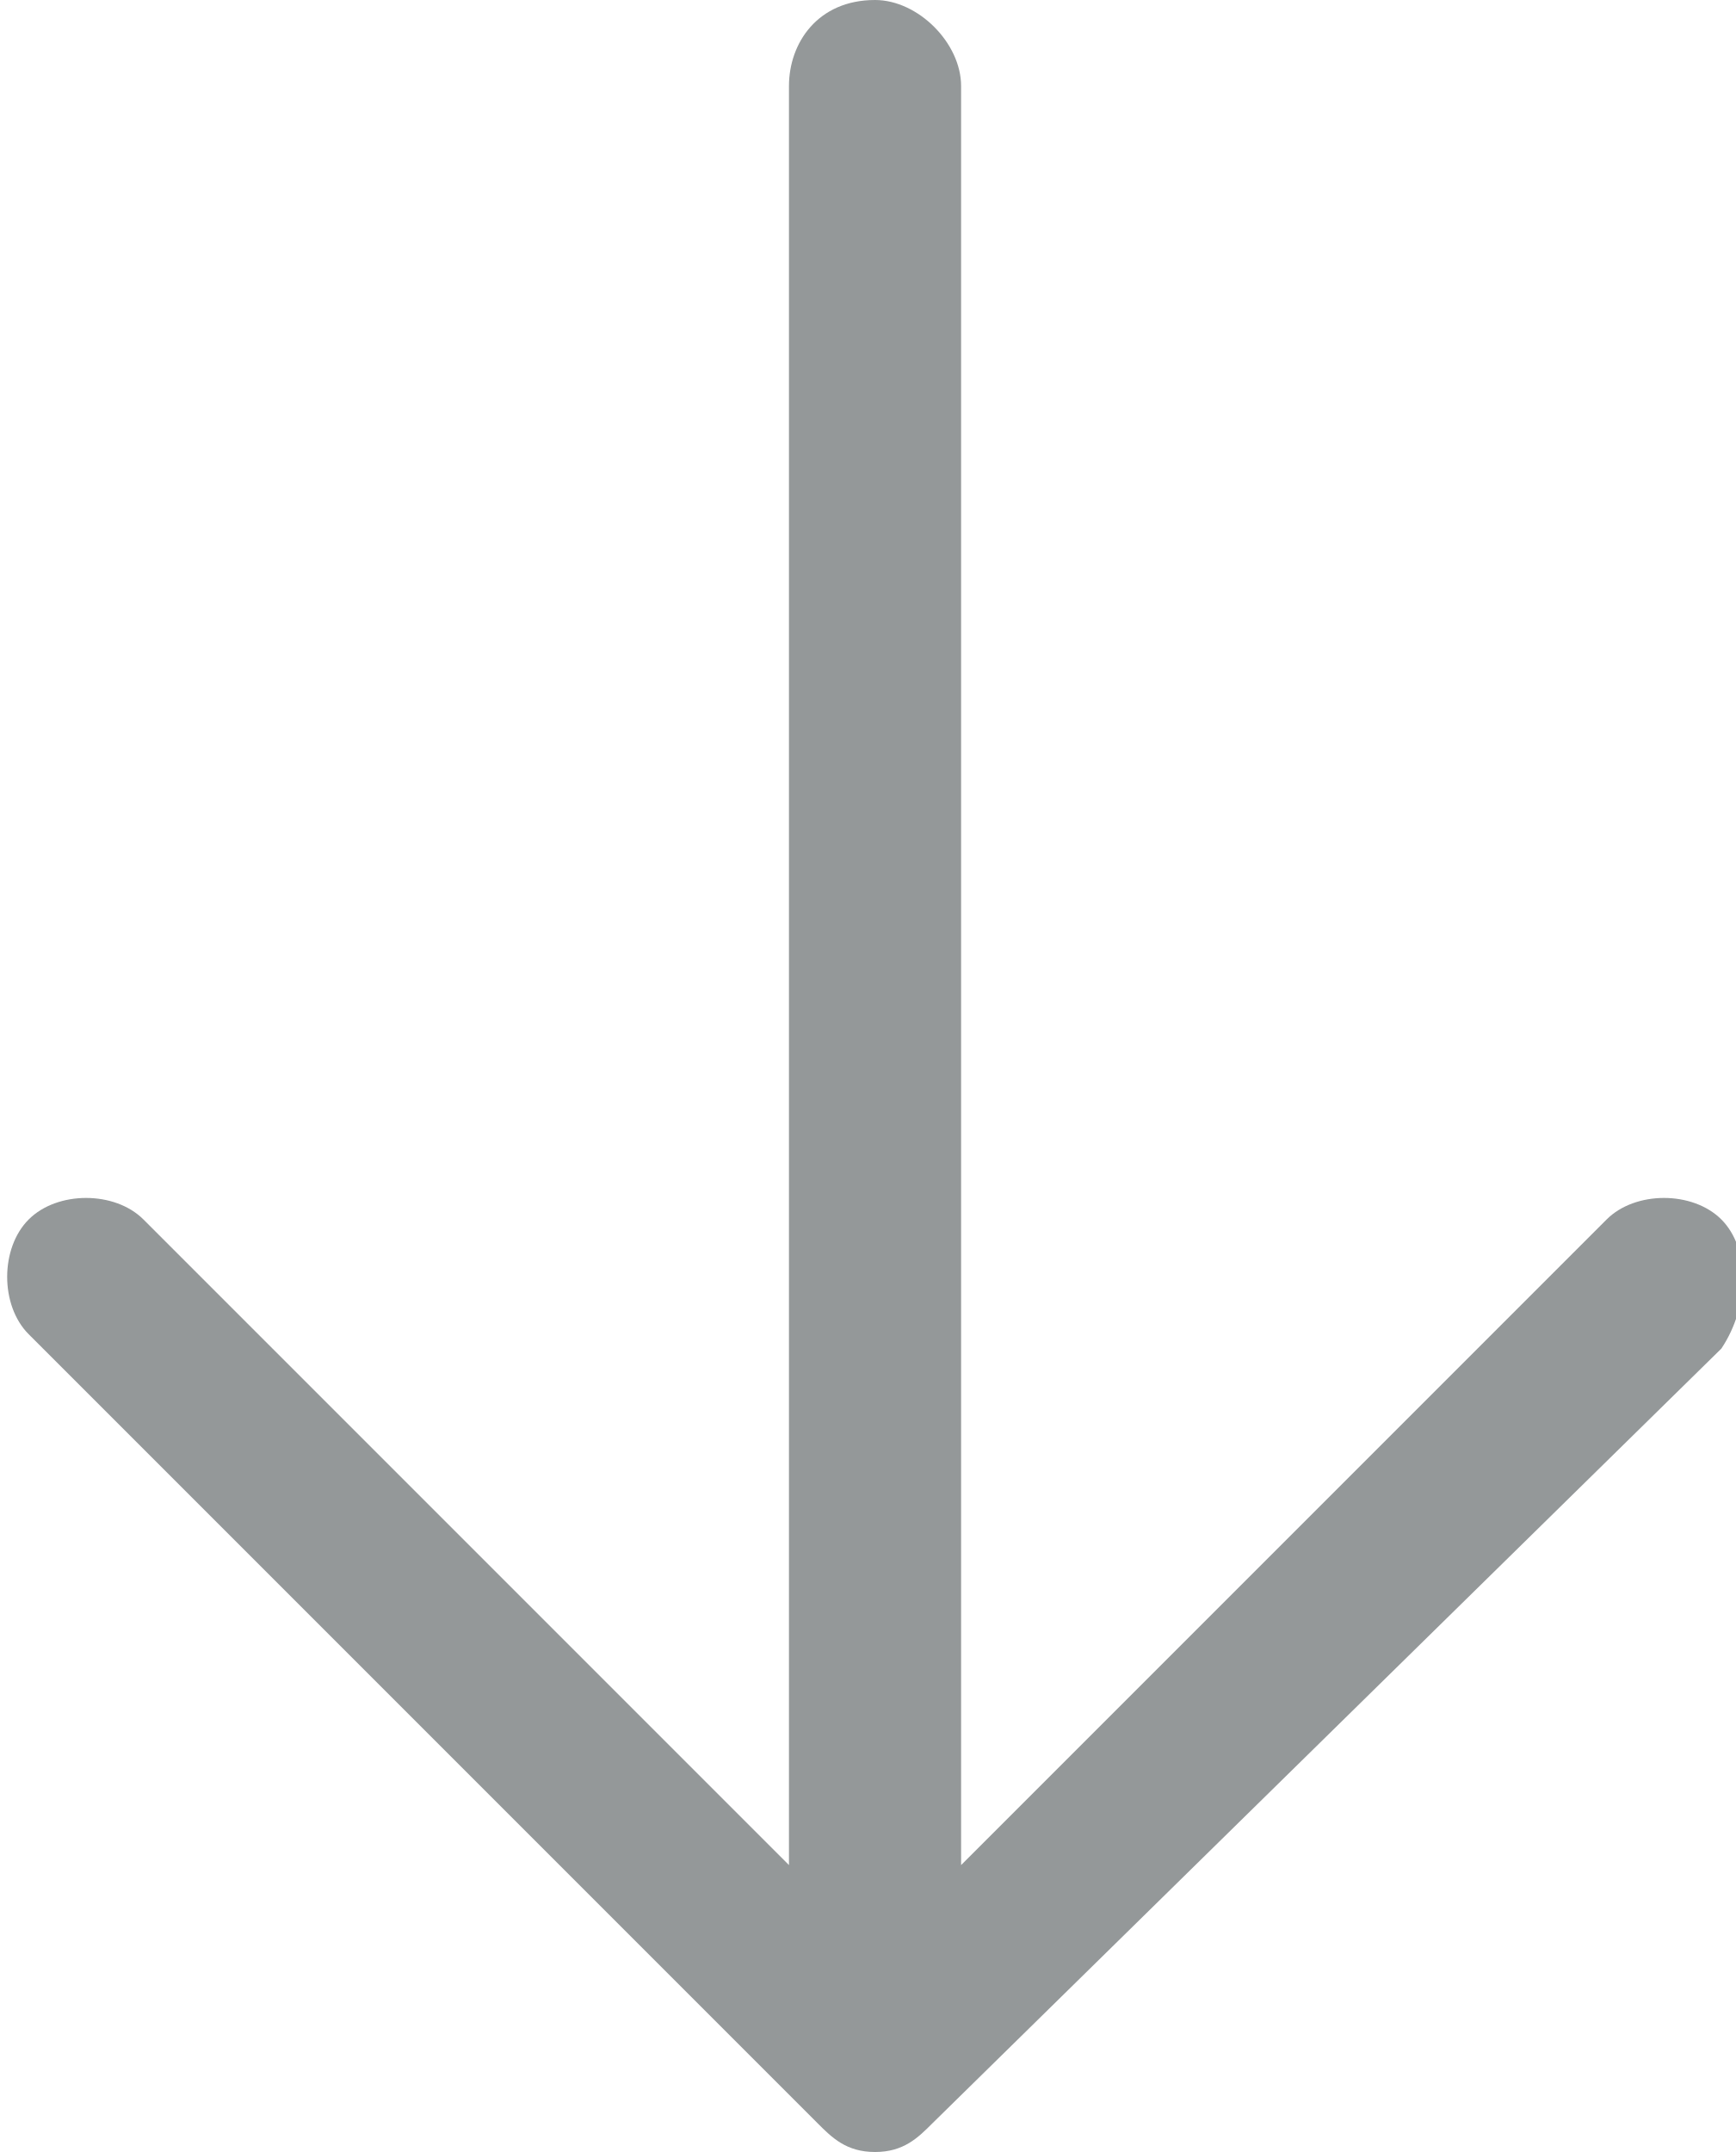
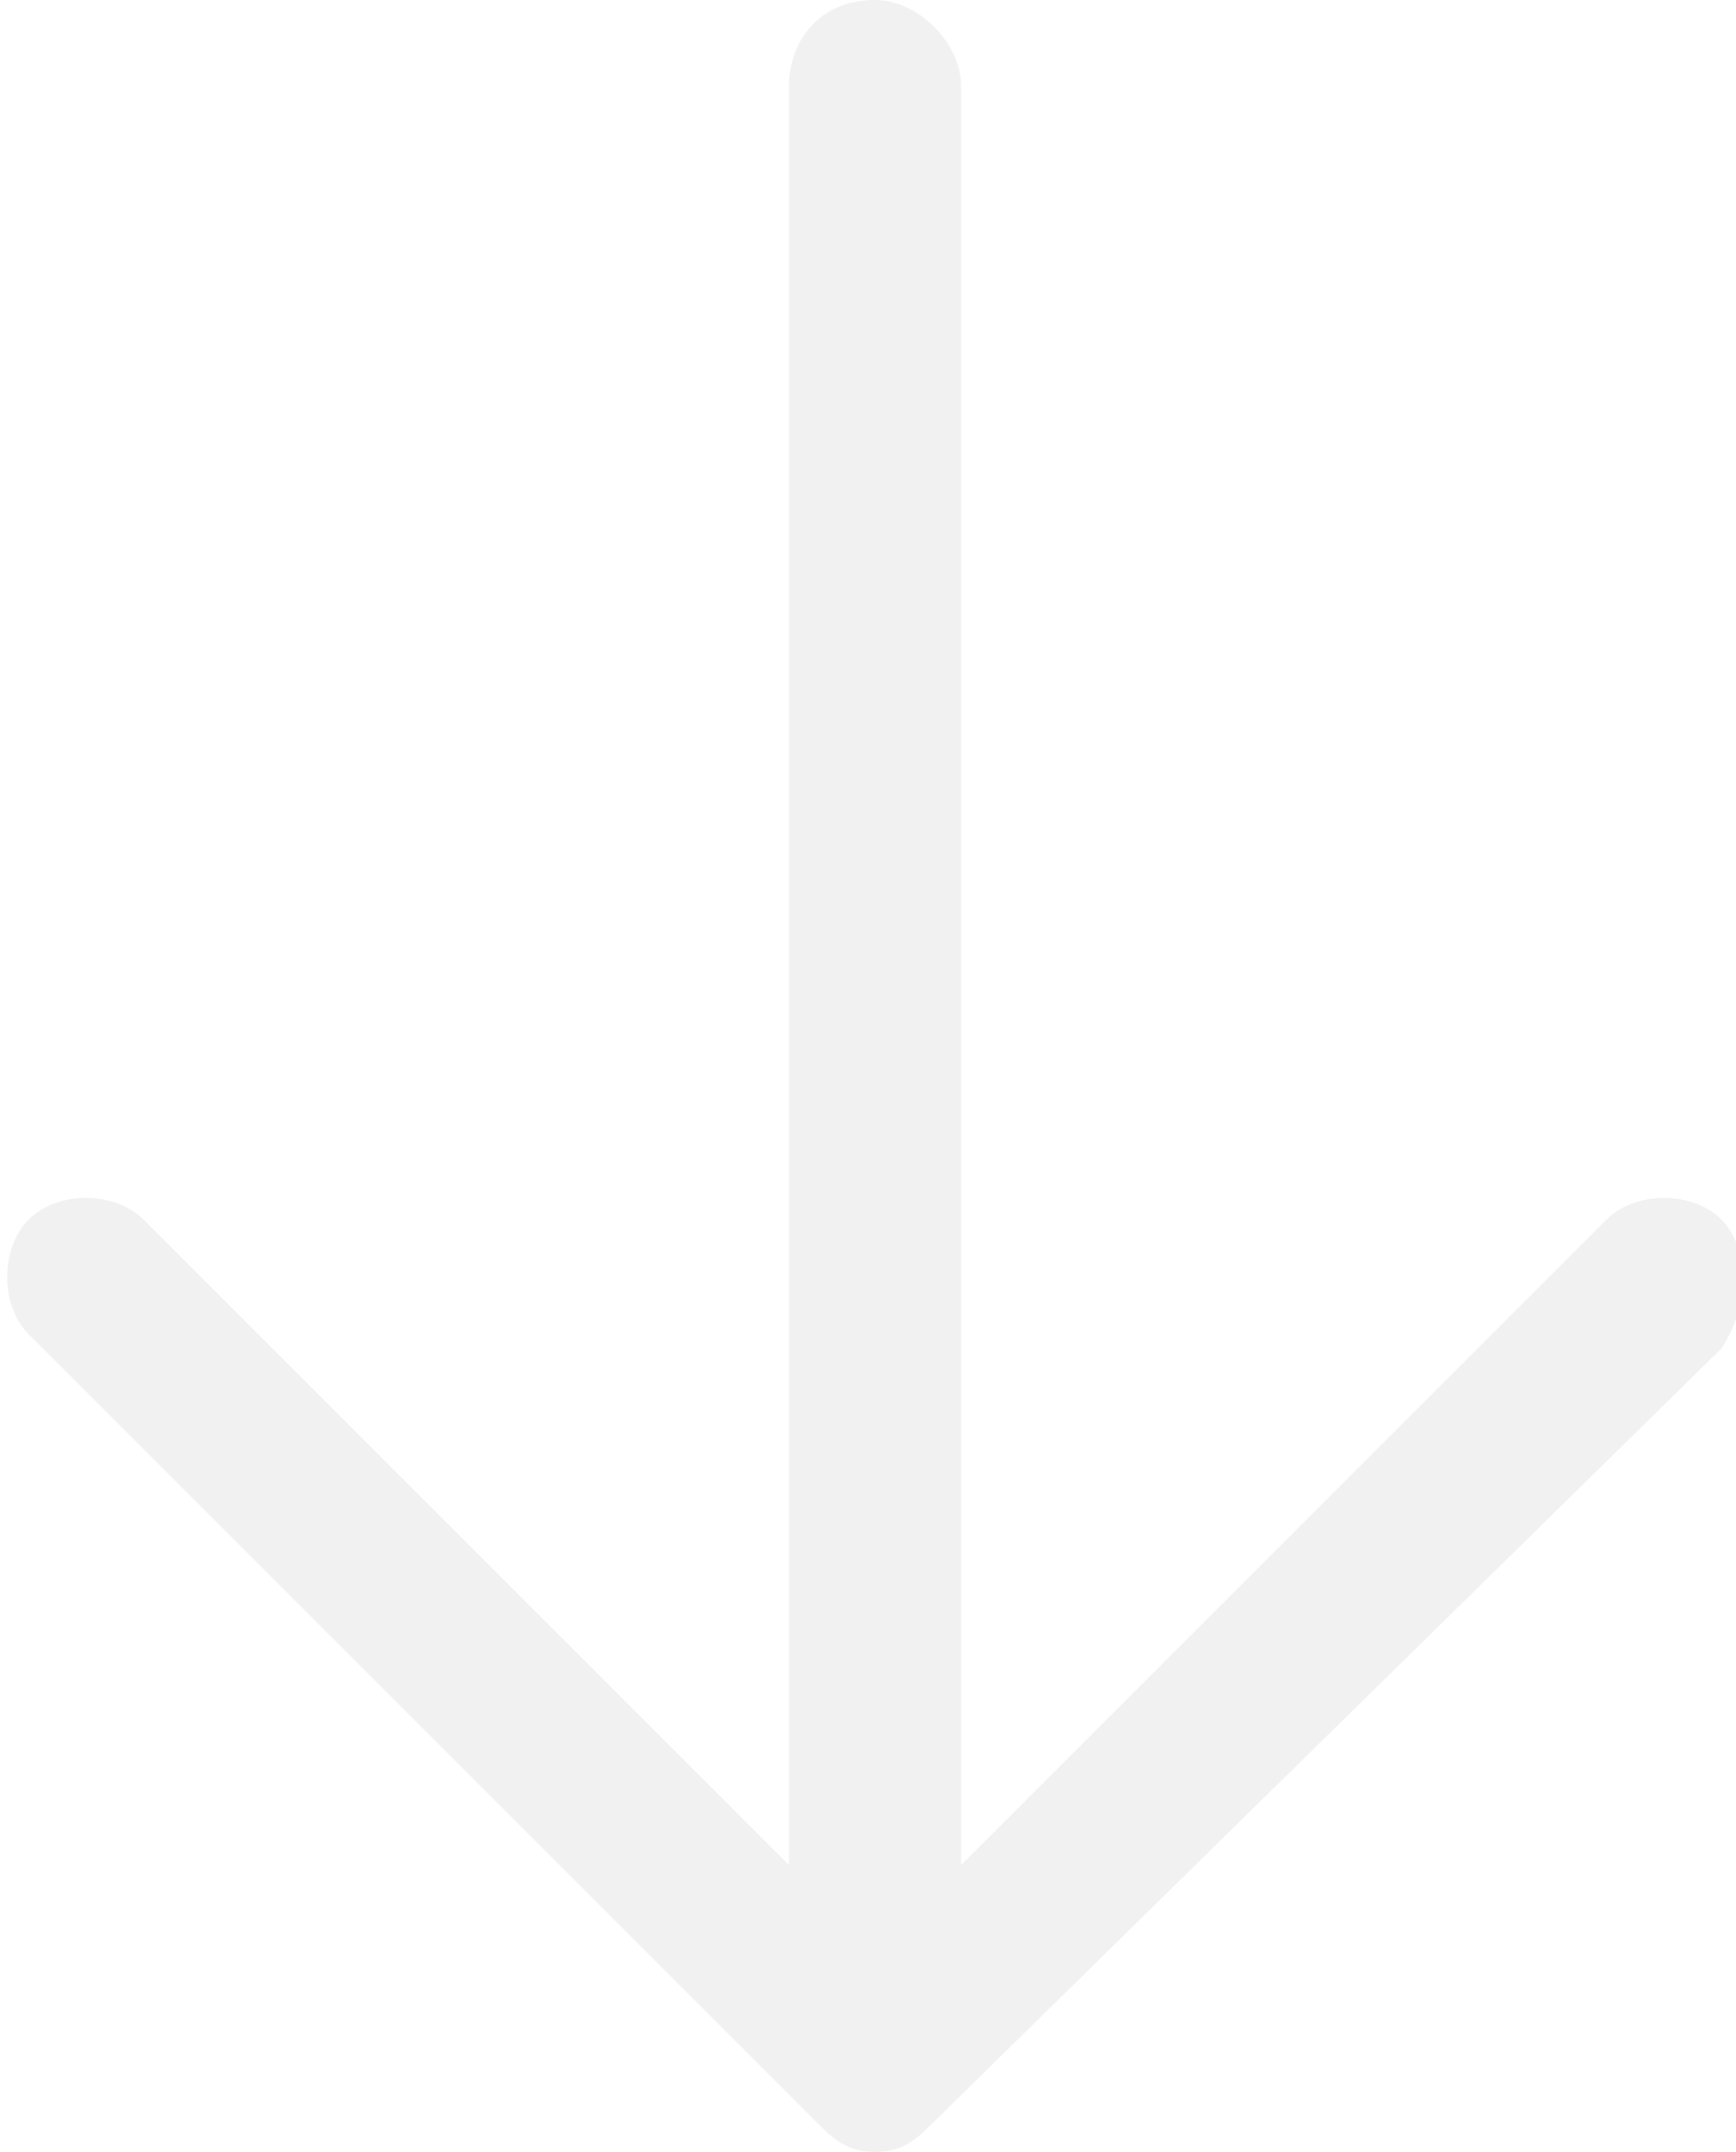
- <svg xmlns="http://www.w3.org/2000/svg" version="1.1" id="Layer_1" x="0px" y="0px" viewBox="0 0 12.1 15" style="enable-background:new 0 0 12.1 15;" xml:space="preserve">
-   <style type="text/css">
- 	.st0{fill:#949899;}
- </style>
-   <path id="downarrow" class="st0" d="M12,8.5c-0.2-0.2-0.6-0.2-0.8,0L6.7,13V0.6C6.7,0.3,6.4,0,6.1,0C5.7,0,5.5,0.3,5.5,0.6V13L1,8.5  c-0.2-0.2-0.6-0.2-0.8,0c-0.2,0.2-0.2,0.6,0,0.8l5.5,5.5C5.8,14.9,5.9,15,6.1,15c0.2,0,0.3-0.1,0.4-0.2L12,9.4  C12.2,9.1,12.2,8.7,12,8.5z" />
+ <svg xmlns="http://www.w3.org/2000/svg" viewBox="0 0 12.1 15">
+   <style>.st0{fill:#f1f1f1;}</style>
+   <path id="downarrow" class="st0" d="M12 8.5c-.2-.2-.6-.2-.8 0L6.7 13V.6c0-.3-.3-.6-.6-.6-.4 0-.6.3-.6.6V13L1 8.5c-.2-.2-.6-.2-.8 0-.2.2-.2.6 0 .8l5.5 5.5c.1.1.2.2.4.2s.3-.1.4-.2L12 9.4c.2-.3.2-.7 0-.9z" />
</svg>
